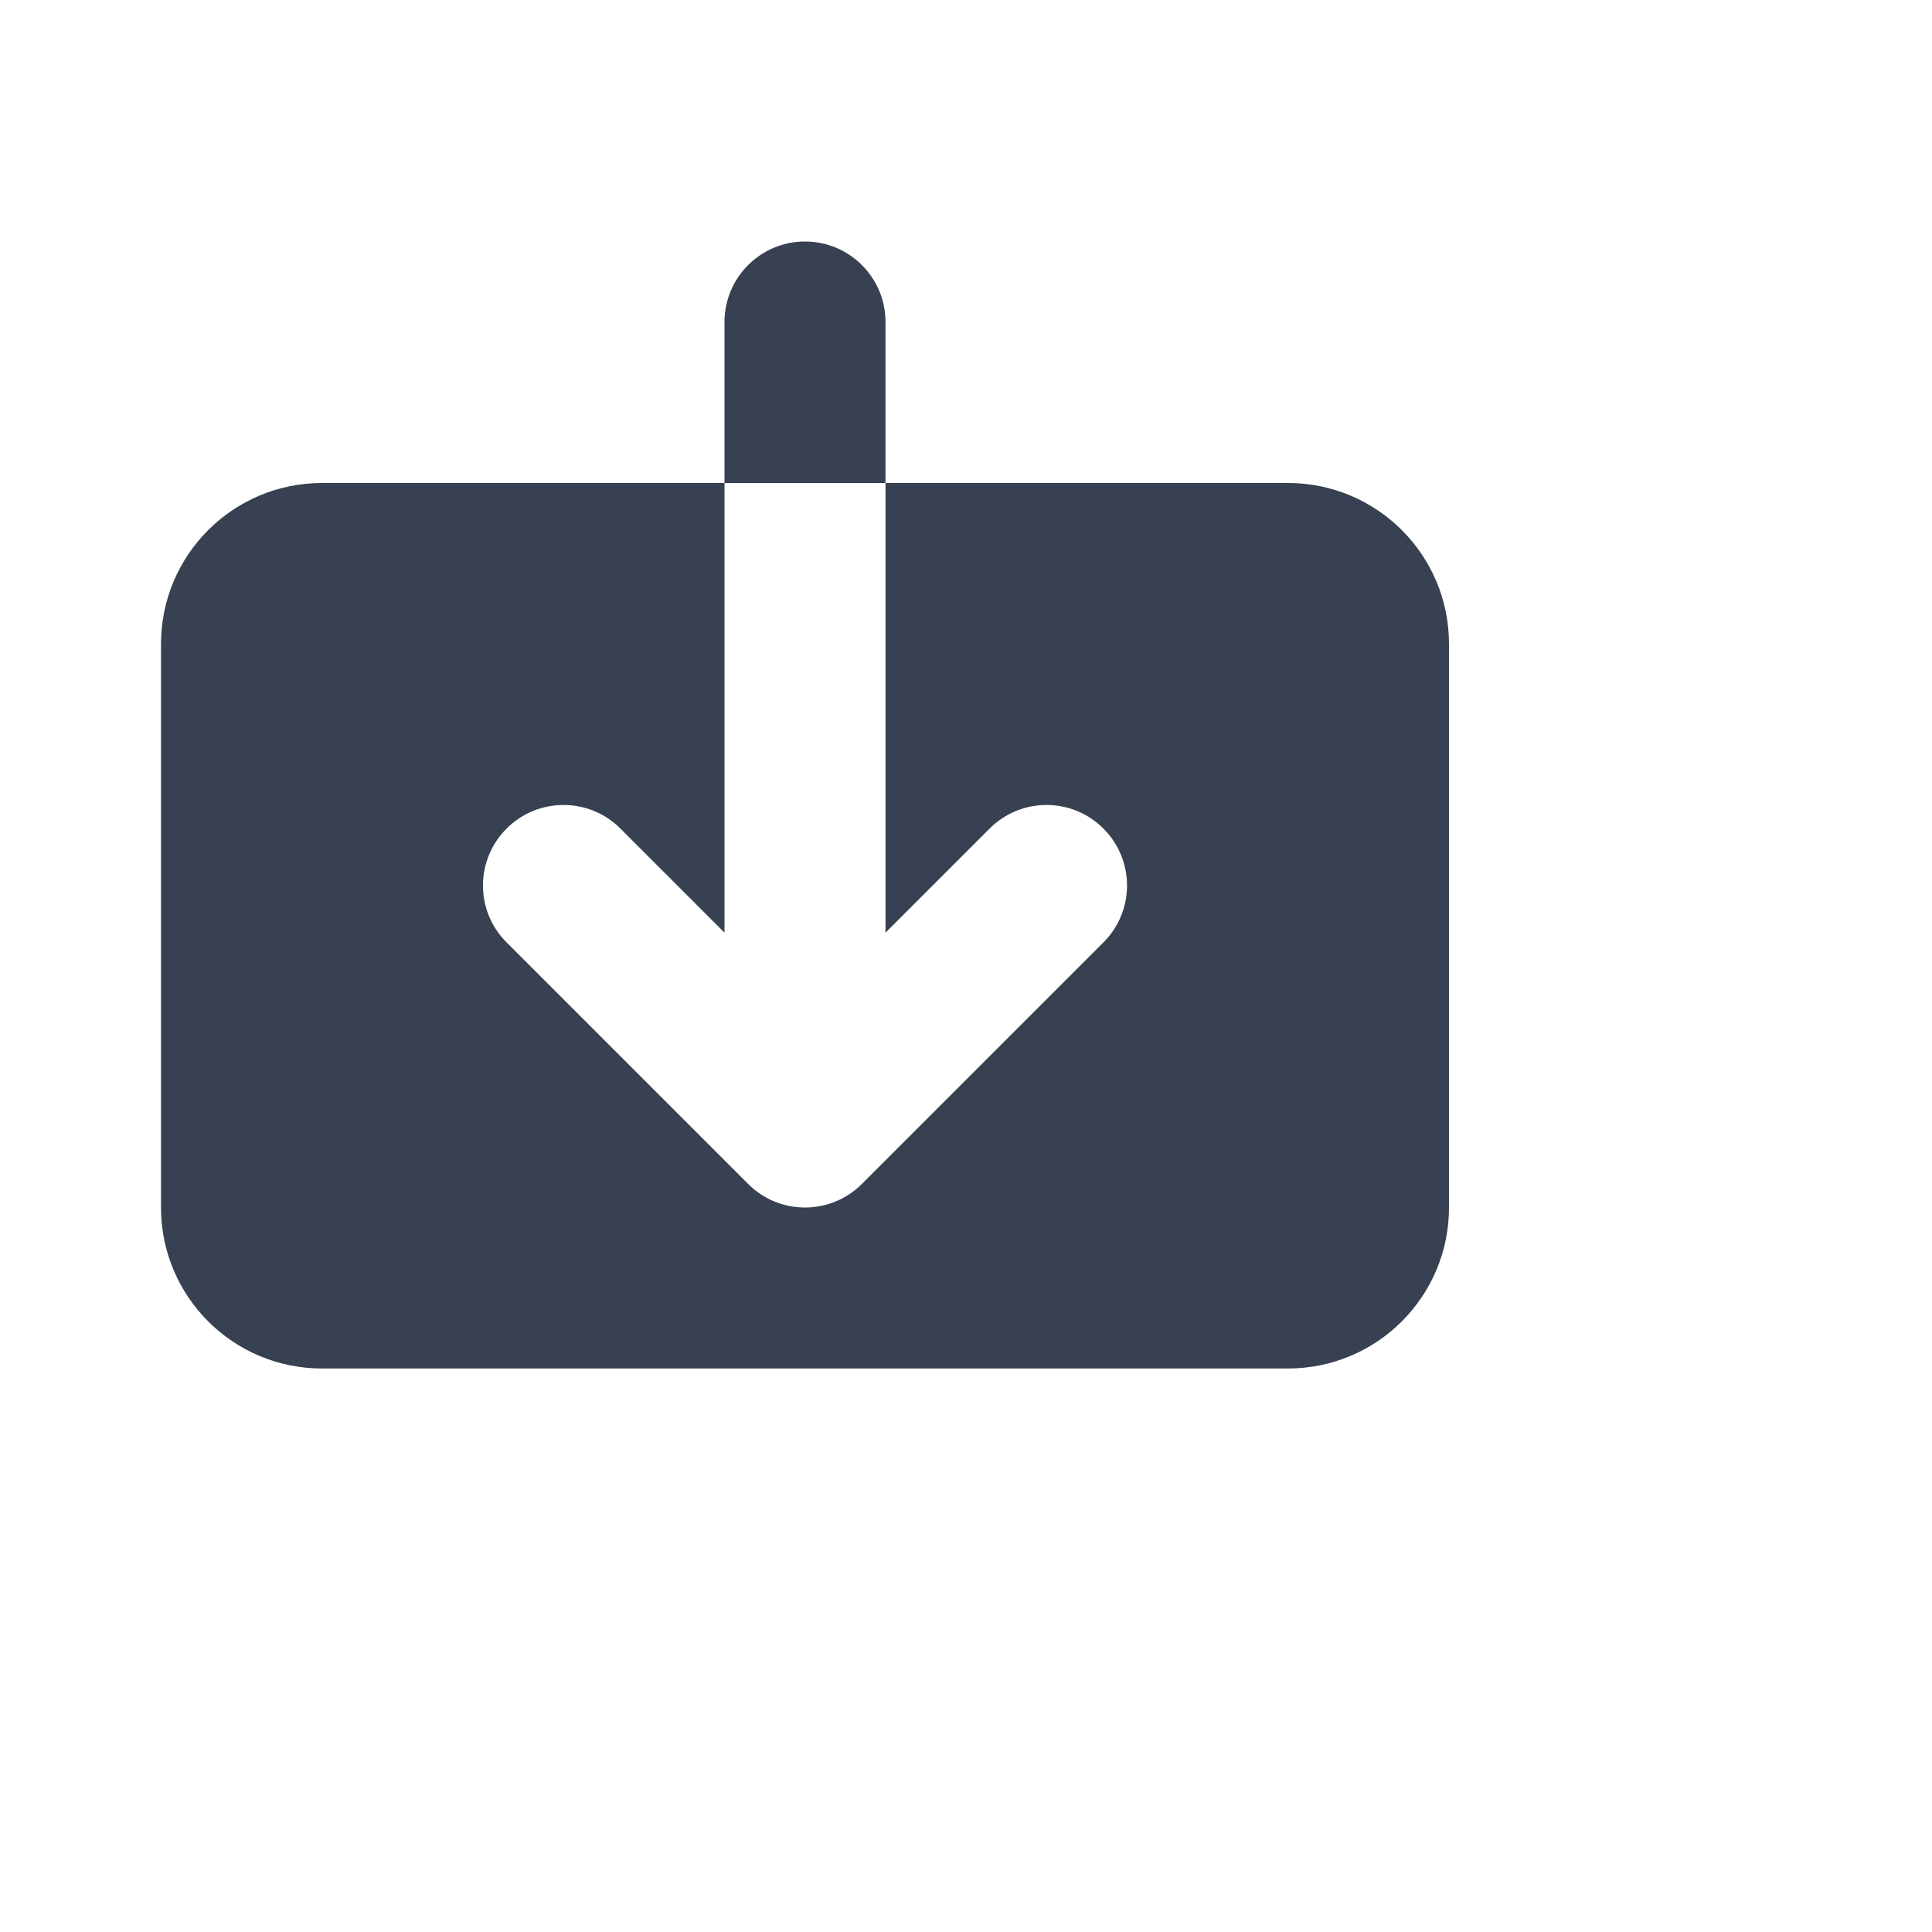
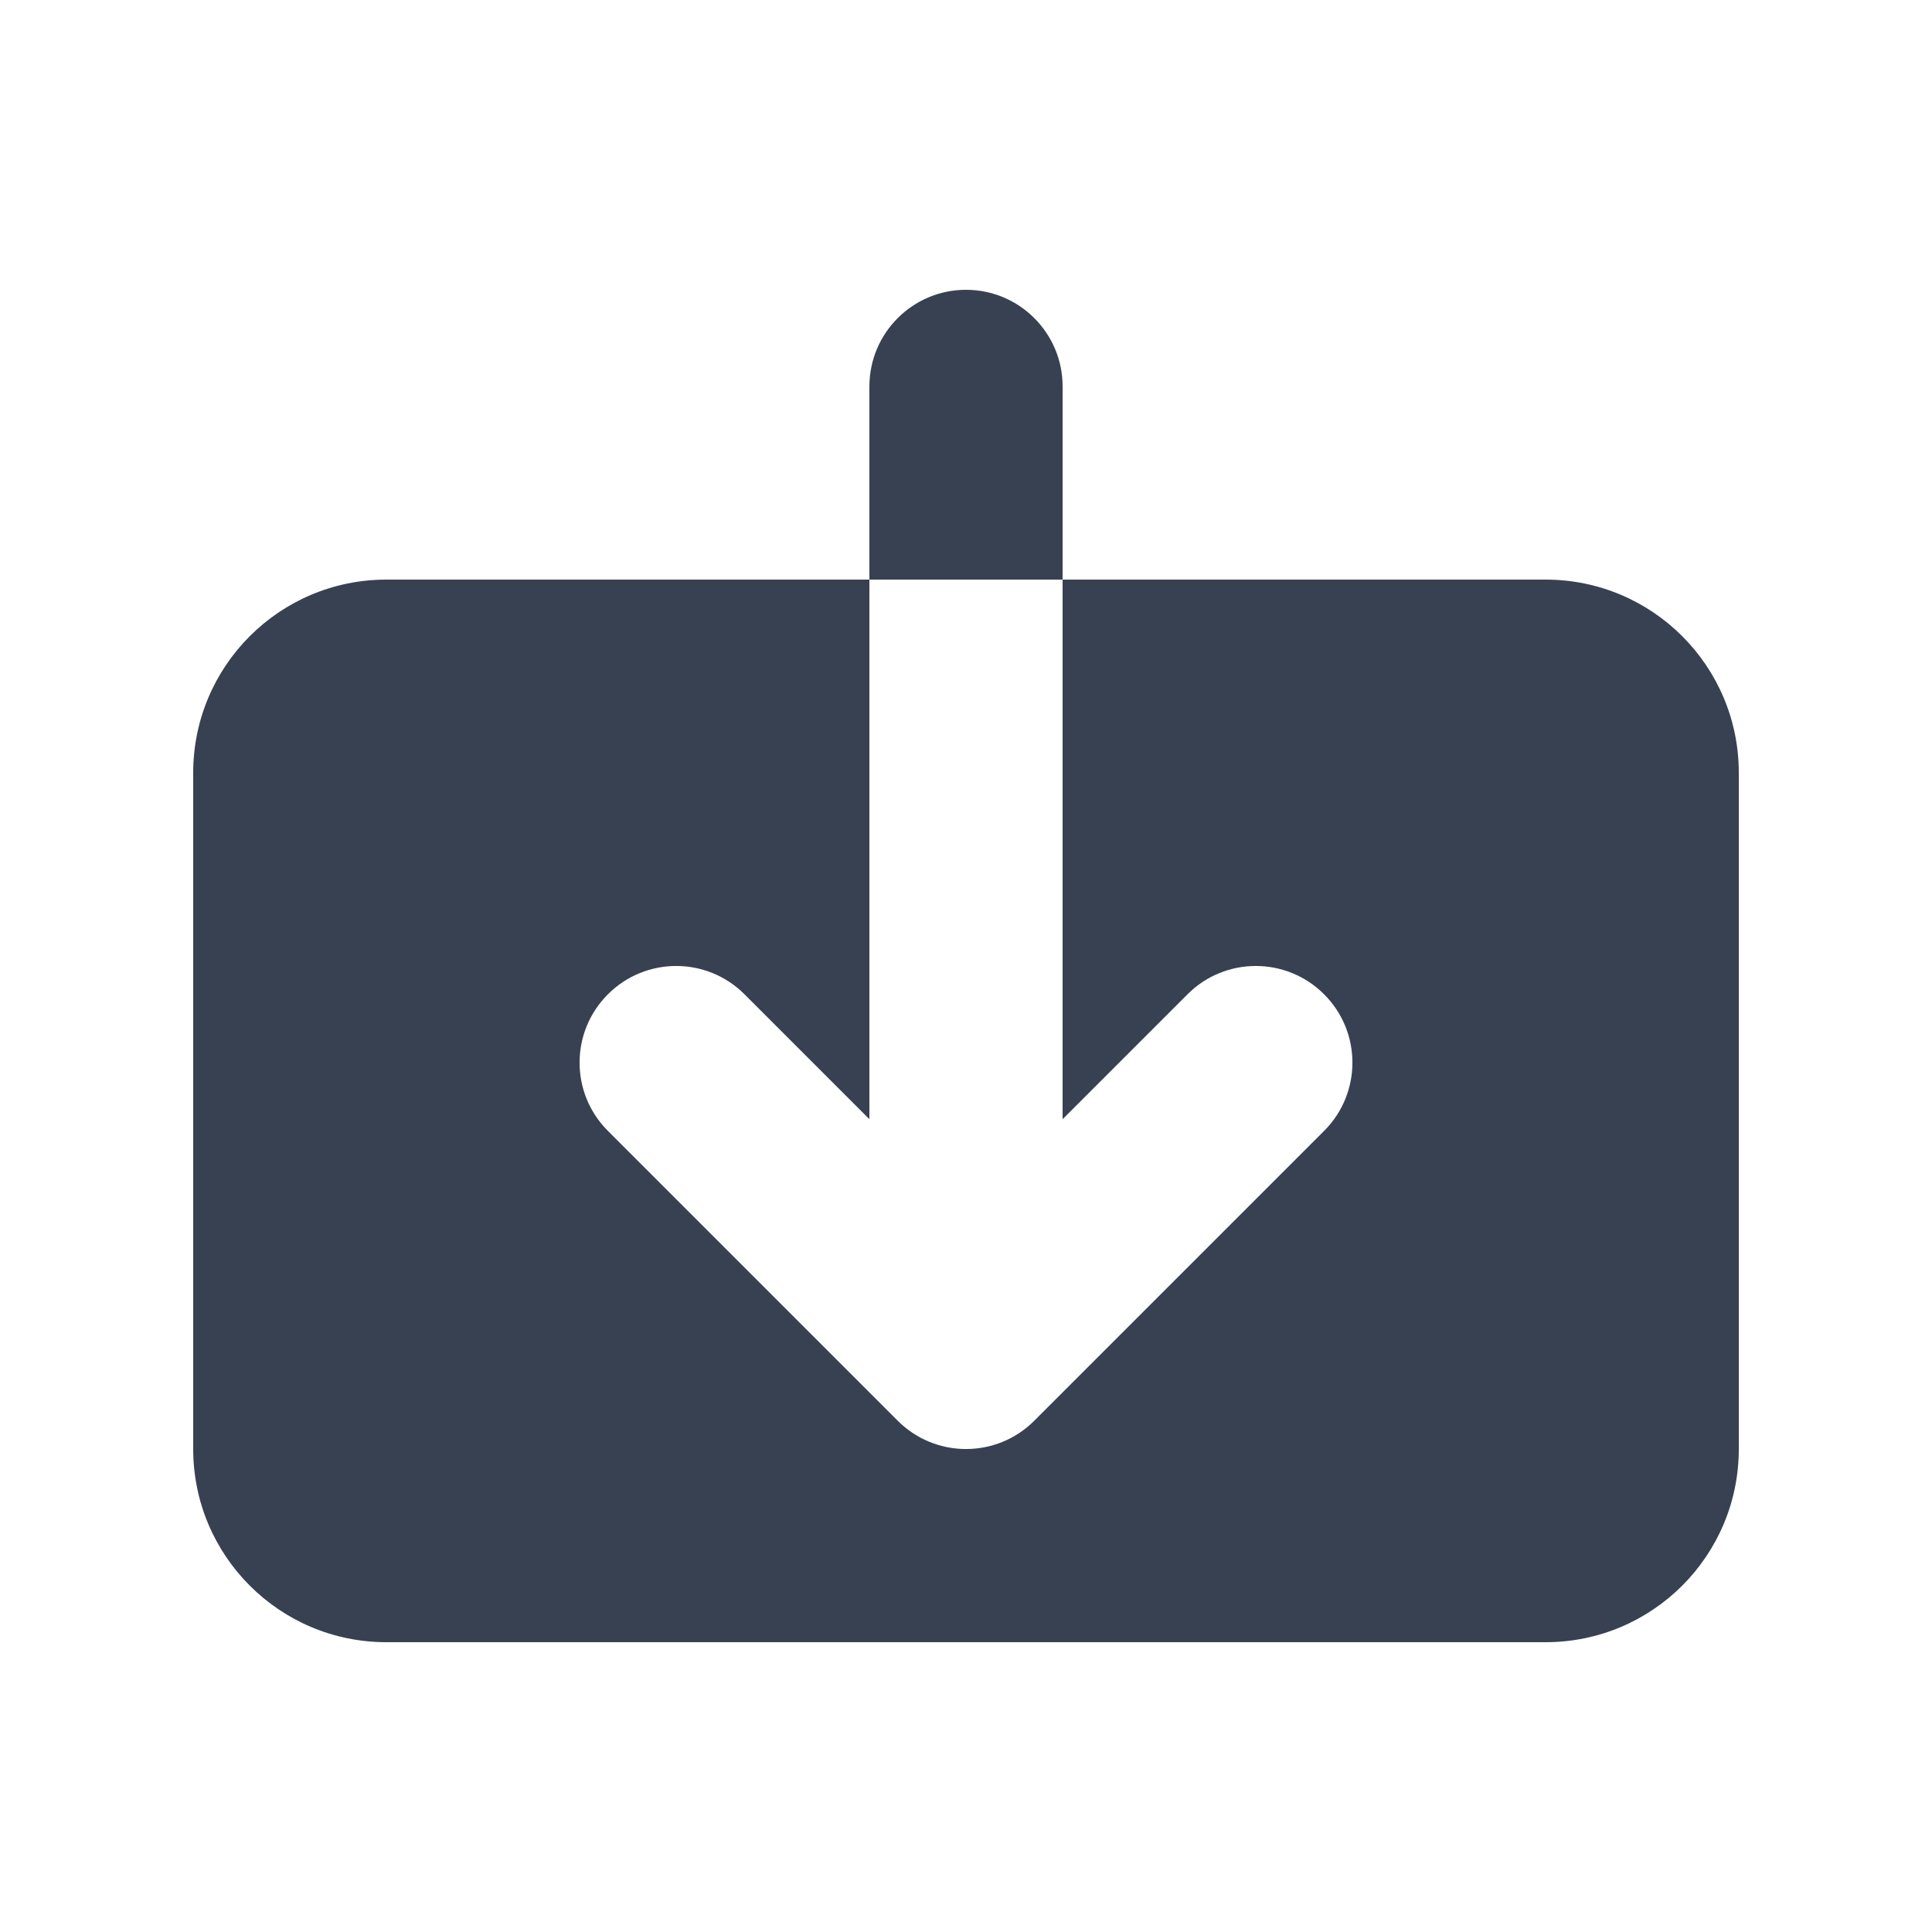
- <svg xmlns="http://www.w3.org/2000/svg" width="20" height="20" viewBox="0 0 24 24" fill="none">
+ <svg xmlns="http://www.w3.org/2000/svg" width="20" height="20" viewBox="0 0 20 20" fill="none">
  <path d="M7.707 10.293C7.317 9.902 6.683 9.902 6.293 10.293C5.902 10.683 5.902 11.317 6.293 11.707L9.293 14.707C9.683 15.098 10.317 15.098 10.707 14.707L13.707 11.707C14.098 11.317 14.098 10.683 13.707 10.293C13.317 9.902 12.683 9.902 12.293 10.293L11 11.586L11 6H16C17.105 6 18 6.895 18 8V15C18 16.105 17.105 17 16 17H4C2.895 17 2 16.105 2 15V8C2 6.895 2.895 6 4 6H9L9 11.586L7.707 10.293Z" fill="#374151" />
  <path d="M9 4C9 3.448 9.448 3 10 3C10.552 3 11 3.448 11 4L11 6H9L9 4Z" fill="#374151" />
</svg>
